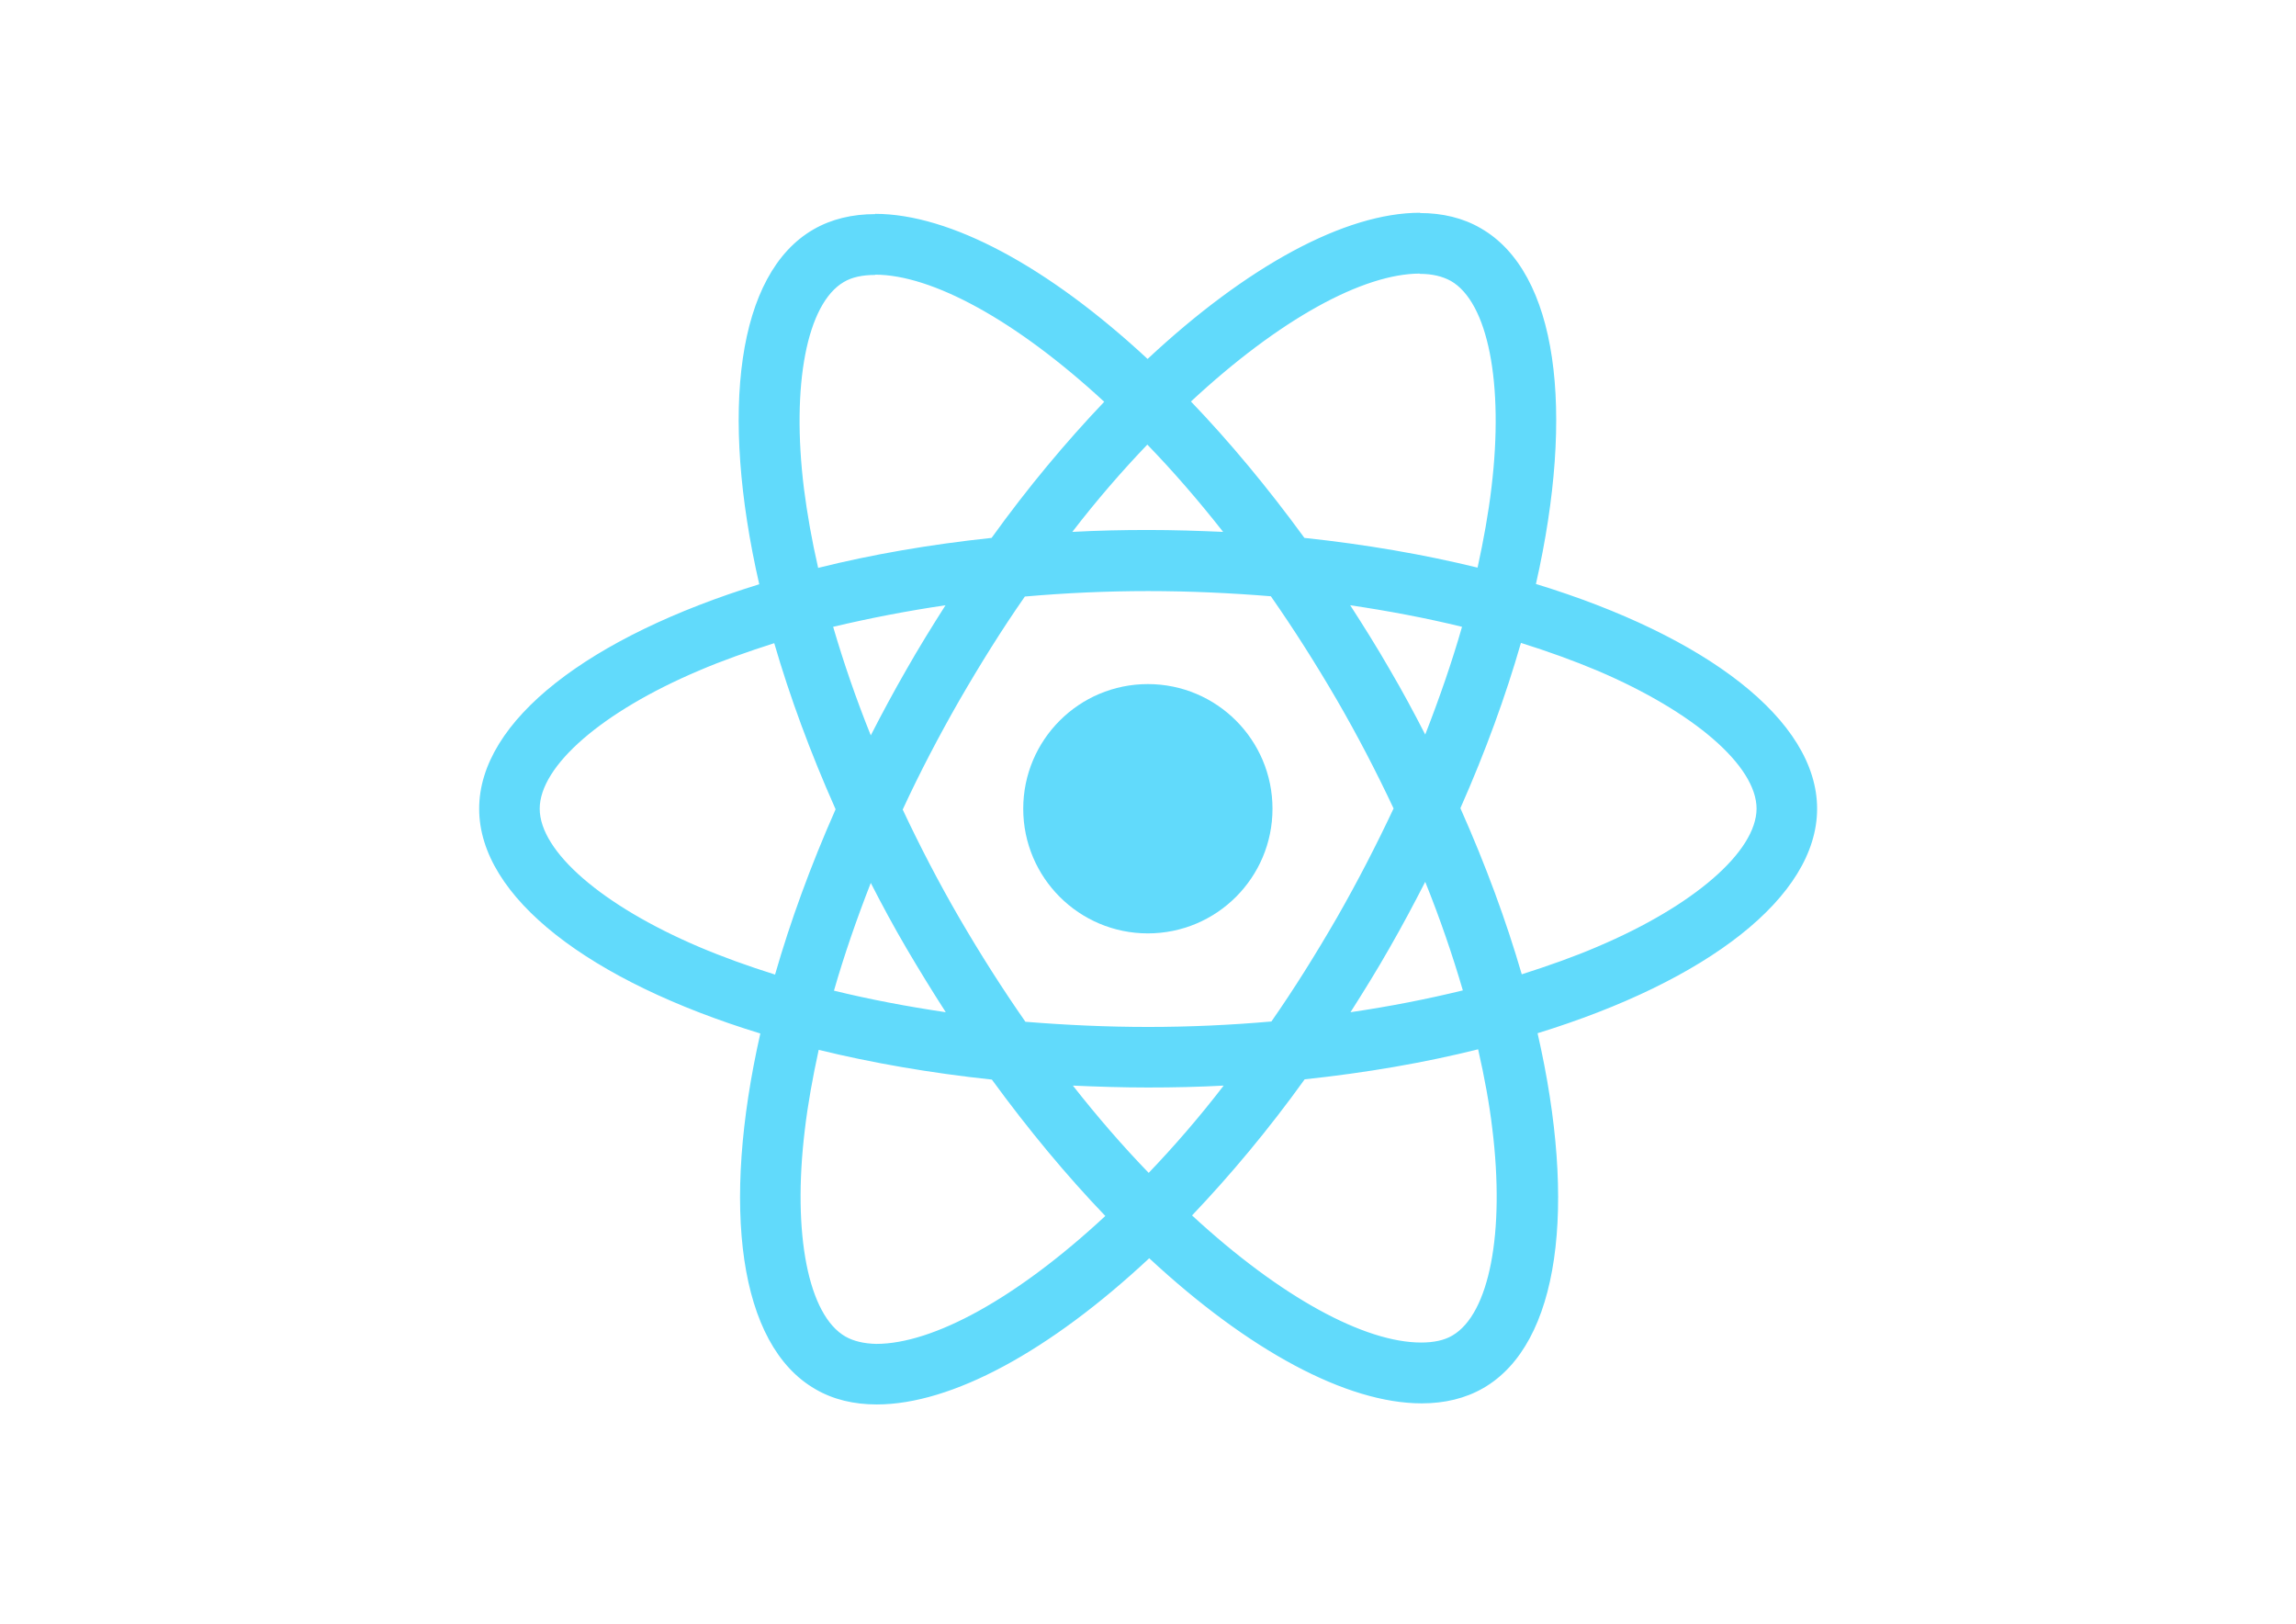
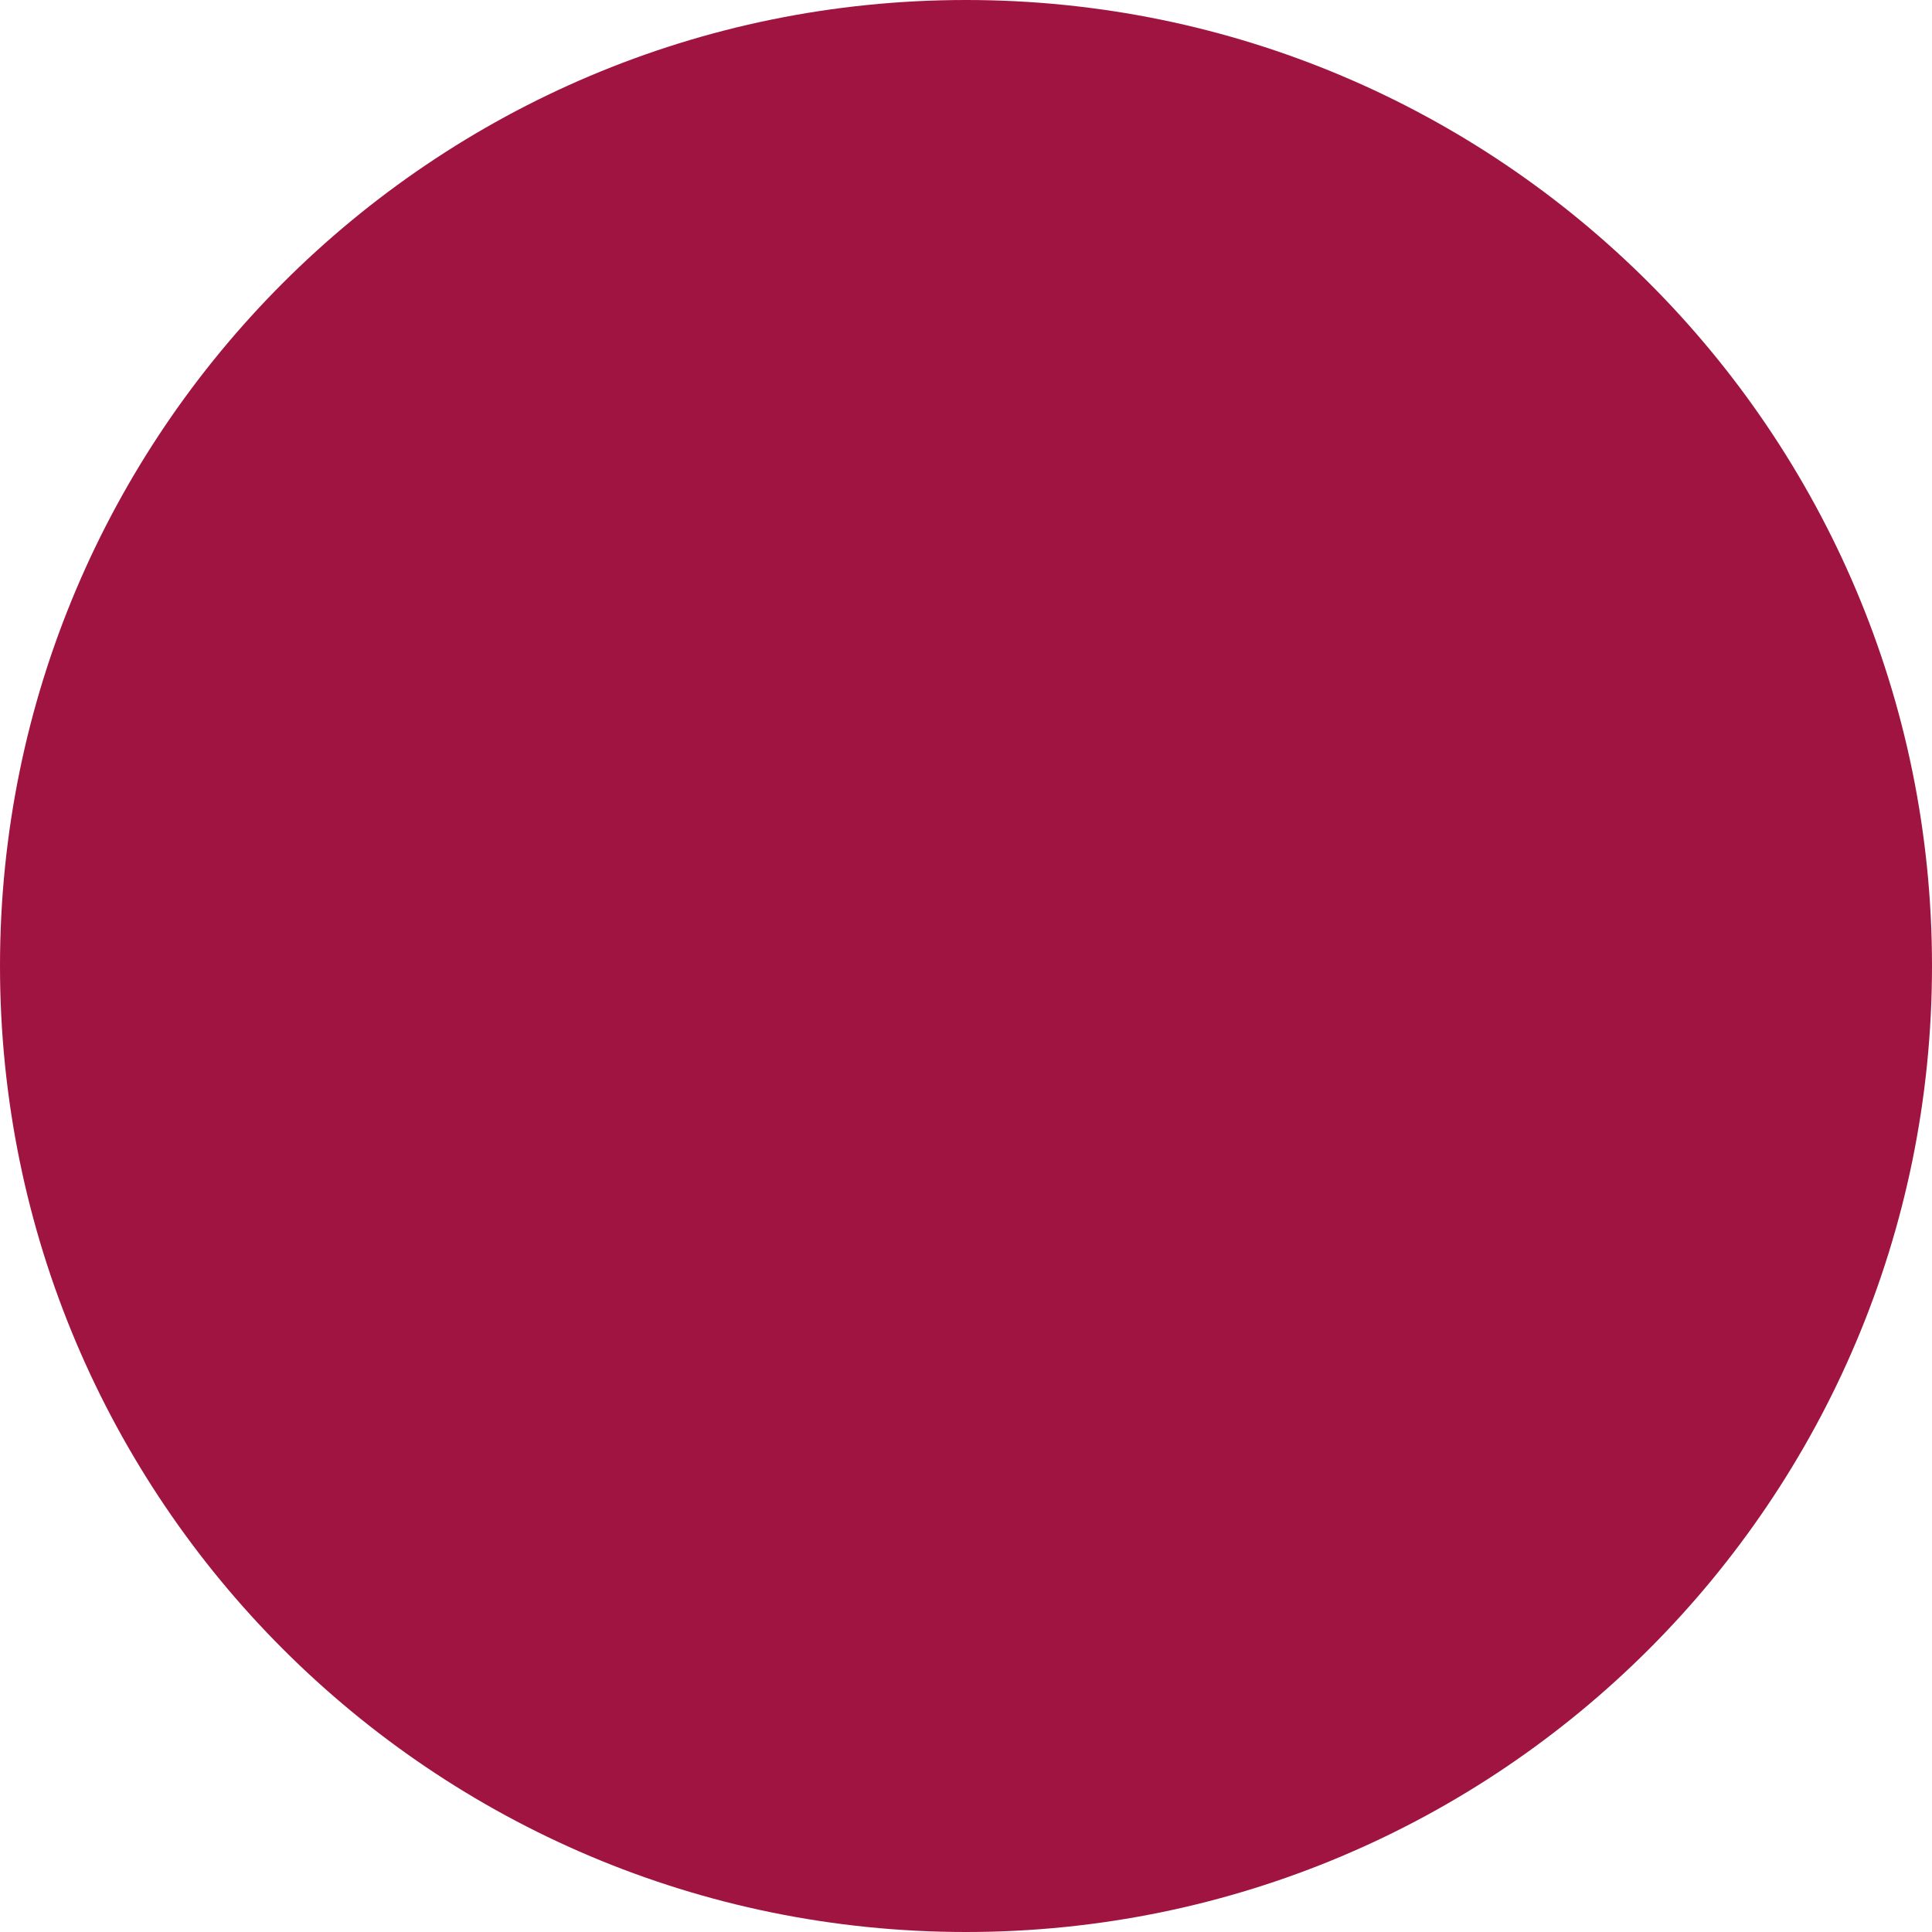
- <svg xmlns="http://www.w3.org/2000/svg" viewBox="0 0 841.9 595.3">
-   <g fill="#61DAFB">
-     <path d="M666.3 296.5c0-32.5-40.7-63.3-103.1-82.4 14.4-63.6 8-114.2-20.2-130.4-6.5-3.8-14.1-5.6-22.4-5.6v22.3c4.6 0 8.3.9 11.4 2.6 13.6 7.8 19.5 37.5 14.9 75.7-1.1 9.4-2.9 19.3-5.1 29.4-19.6-4.8-41-8.5-63.5-10.9-13.5-18.5-27.5-35.3-41.6-50 32.6-30.3 63.2-46.9 84-46.9V78c-27.5 0-63.5 19.6-99.9 53.6-36.4-33.8-72.4-53.2-99.9-53.2v22.3c20.7 0 51.4 16.5 84 46.6-14 14.7-28 31.4-41.3 49.9-22.6 2.4-44 6.1-63.6 11-2.3-10-4-19.7-5.2-29-4.7-38.2 1.1-67.9 14.6-75.8 3-1.8 6.9-2.6 11.5-2.6V78.5c-8.4 0-16 1.8-22.6 5.6-28.1 16.2-34.4 66.7-19.9 130.1-62.2 19.2-102.7 49.9-102.7 82.3 0 32.5 40.7 63.3 103.1 82.4-14.4 63.6-8 114.2 20.2 130.4 6.5 3.8 14.1 5.6 22.5 5.6 27.5 0 63.5-19.6 99.9-53.6 36.4 33.8 72.4 53.2 99.9 53.2 8.4 0 16-1.8 22.6-5.6 28.1-16.2 34.4-66.7 19.9-130.1 62-19.1 102.5-49.9 102.5-82.3zm-130.2-66.7c-3.7 12.9-8.3 26.2-13.5 39.5-4.1-8-8.4-16-13.1-24-4.6-8-9.5-15.8-14.4-23.4 14.2 2.1 27.9 4.7 41 7.9zm-45.8 106.5c-7.8 13.5-15.8 26.3-24.1 38.2-14.9 1.3-30 2-45.2 2-15.1 0-30.2-.7-45-1.9-8.3-11.9-16.4-24.6-24.2-38-7.6-13.1-14.5-26.4-20.8-39.8 6.2-13.4 13.2-26.8 20.7-39.9 7.8-13.5 15.8-26.3 24.1-38.2 14.9-1.3 30-2 45.2-2 15.1 0 30.2.7 45 1.9 8.3 11.9 16.4 24.6 24.2 38 7.6 13.1 14.5 26.4 20.8 39.8-6.3 13.4-13.2 26.8-20.7 39.9zm32.3-13c5.4 13.4 10 26.8 13.8 39.8-13.1 3.2-26.9 5.9-41.2 8 4.9-7.7 9.8-15.6 14.4-23.7 4.6-8 8.9-16.1 13-24.1zM421.2 430c-9.3-9.6-18.6-20.3-27.8-32 9 .4 18.2.7 27.5.7 9.4 0 18.7-.2 27.8-.7-9 11.7-18.3 22.4-27.5 32zm-74.4-58.9c-14.2-2.1-27.9-4.7-41-7.9 3.7-12.9 8.3-26.2 13.5-39.5 4.1 8 8.4 16 13.1 24 4.7 8 9.5 15.8 14.4 23.4zM420.7 163c9.3 9.6 18.6 20.3 27.8 32-9-.4-18.2-.7-27.5-.7-9.4 0-18.7.2-27.8.7 9-11.7 18.3-22.4 27.5-32zm-74 58.9c-4.9 7.7-9.8 15.6-14.4 23.7-4.6 8-8.9 16-13 24-5.4-13.4-10-26.8-13.8-39.8 13.1-3.1 26.9-5.8 41.2-7.9zm-90.5 125.2c-35.4-15.1-58.3-34.9-58.3-50.6 0-15.7 22.9-35.6 58.3-50.6 8.6-3.7 18-7 27.7-10.1 5.7 19.6 13.2 40 22.5 60.9-9.2 20.8-16.6 41.1-22.2 60.6-9.9-3.1-19.3-6.5-28-10.2zM310 490c-13.6-7.8-19.5-37.5-14.9-75.7 1.1-9.4 2.9-19.3 5.1-29.4 19.6 4.8 41 8.5 63.5 10.9 13.5 18.5 27.5 35.3 41.6 50-32.6 30.3-63.2 46.9-84 46.9-4.5-.1-8.3-1-11.3-2.7zm237.2-76.2c4.7 38.2-1.1 67.9-14.6 75.8-3 1.8-6.9 2.6-11.5 2.6-20.7 0-51.4-16.5-84-46.6 14-14.7 28-31.4 41.3-49.9 22.6-2.4 44-6.1 63.6-11 2.3 10.1 4.1 19.8 5.2 29.1zm38.5-66.7c-8.6 3.7-18 7-27.7 10.1-5.7-19.6-13.2-40-22.5-60.9 9.2-20.8 16.6-41.1 22.2-60.6 9.9 3.1 19.3 6.5 28.1 10.2 35.4 15.1 58.3 34.9 58.3 50.6-.1 15.7-23 35.6-58.4 50.6zM320.8 78.4z" />
-     <circle cx="420.9" cy="296.5" r="45.7" />
-     <path d="M520.5 78.1z" />
+ <svg xmlns="http://www.w3.org/2000/svg" version="1.1" id="Layer_2_00000043422514244367988660000016720291453189991587_" x="0px" y="0px" viewBox="0 0 137.4 137.4" style="enable-background:new 0 0 137.4 137.4;" xml:space="preserve">
+   <style type="text/css">
+ 	.st0{fill:#A01441;}
+ </style>
+   <g id="Layer_1-2">
+     <circle class="st0" cx="68.7" cy="68.7" r="68.7" />
  </g>
</svg>
